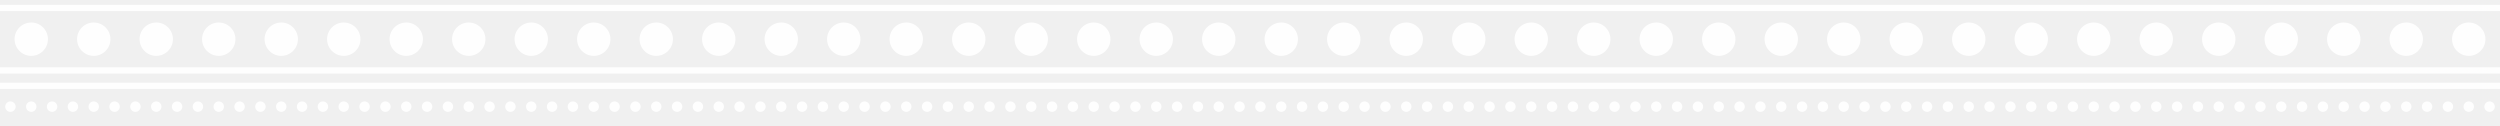
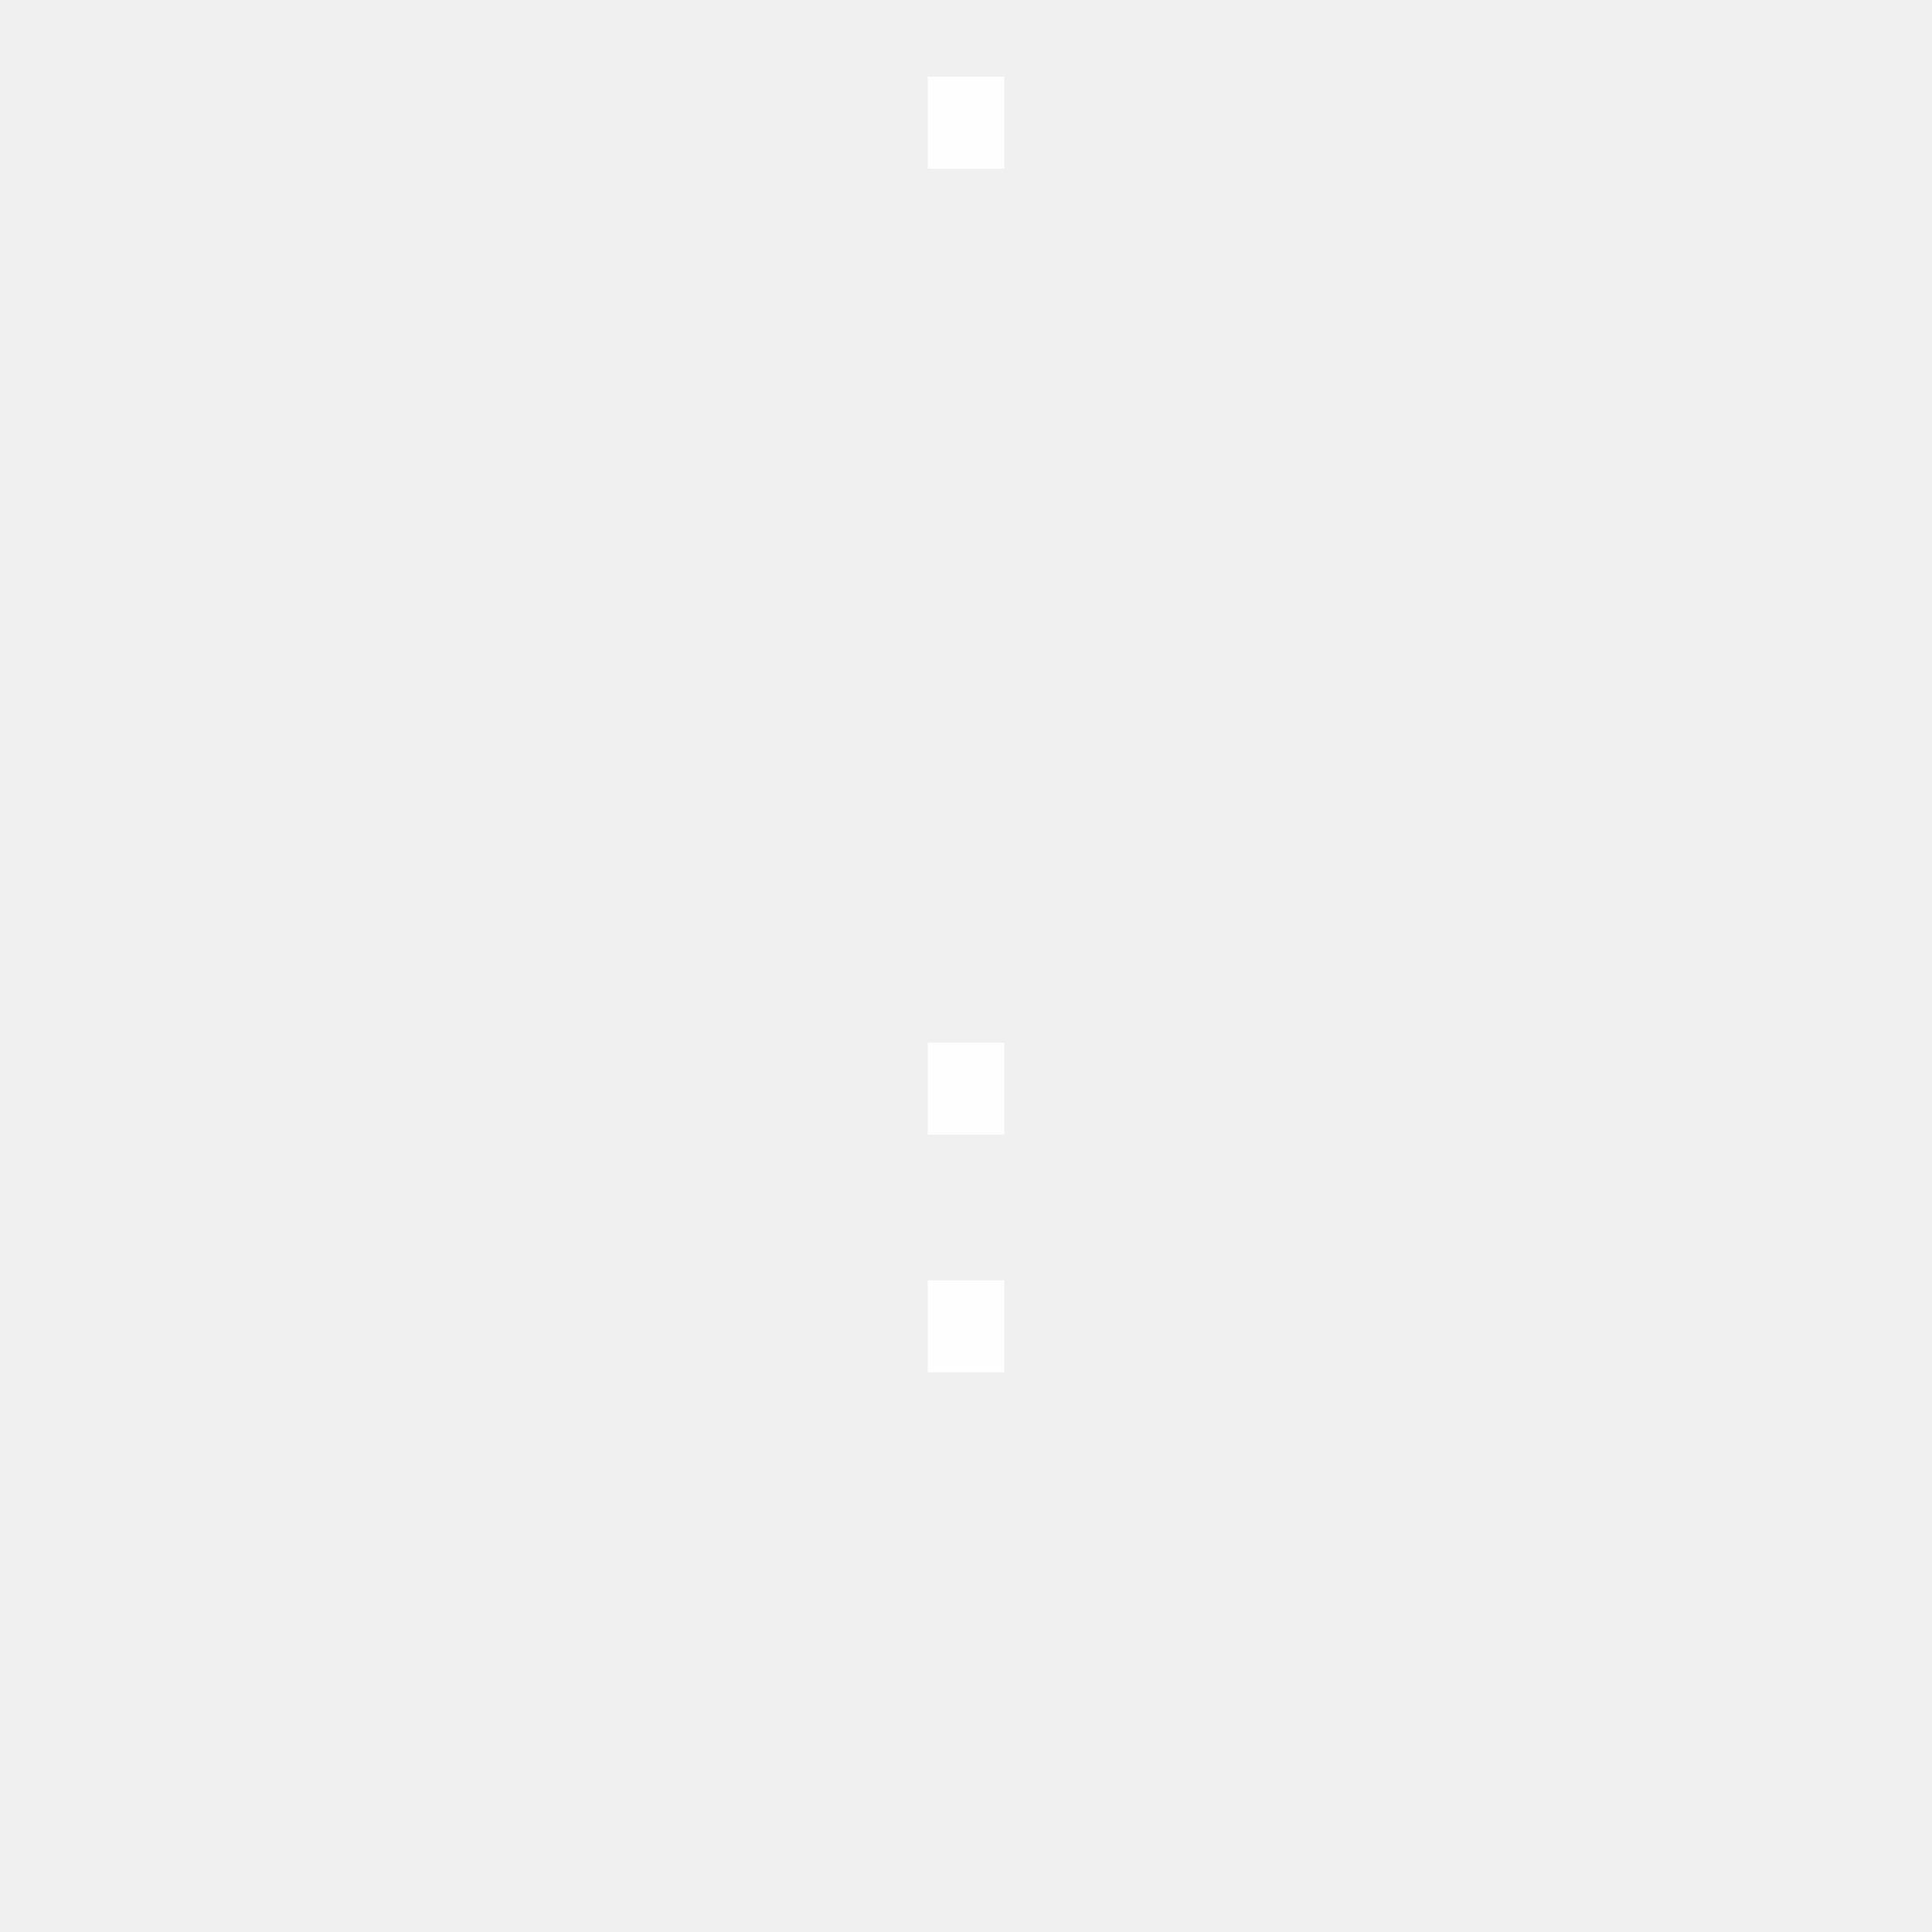
- <svg xmlns="http://www.w3.org/2000/svg" width="100%" height="25.2" viewBox="0 0 504 25.2" preserveAspectRatio="none" fill="none">
+ <svg xmlns="http://www.w3.org/2000/svg" width="100%" height="25.2" fill="none">
  <defs>
    <pattern id="aipan-dots-band" width="25.2" height="25.2" patternUnits="userSpaceOnUse">
-       <line x1="0" y1="1.6" x2="25.2" y2="1.6" stroke="#FFFFFF" stroke-width="1.25" stroke-opacity="0.95" />
+       <line x1="0" y1="1.6" x2="25.2" y2="1.6" stroke="#FFFFFF" stroke-width="1.2" stroke-opacity="0.95" />
      <circle cx="6.3" cy="7.9" r="3.36" fill="#FFFFFF" fill-opacity="0.95" />
      <circle cx="18.9" cy="7.9" r="3.36" fill="#FFFFFF" fill-opacity="0.95" />
-       <line x1="0" y1="14.2" x2="25.2" y2="14.2" stroke="#FFFFFF" stroke-width="1.25" stroke-opacity="0.95" />
-       <line x1="0" y1="17.3" x2="25.2" y2="17.3" stroke="#FFFFFF" stroke-width="1.25" stroke-opacity="0.95" />
+       <line x1="0" y1="14.2" x2="25.2" y2="14.2" stroke="#FFFFFF" stroke-width="1.2" stroke-opacity="0.95" />
+       <line x1="0" y1="17.3" x2="25.2" y2="17.3" stroke="#FFFFFF" stroke-width="1.2" stroke-opacity="0.95" />
      <circle cx="2.1" cy="21.5" r="1.05" fill="#FFFFFF" fill-opacity="0.95" />
      <circle cx="6.3" cy="21.5" r="1.05" fill="#FFFFFF" fill-opacity="0.95" />
      <circle cx="10.5" cy="21.5" r="1.05" fill="#FFFFFF" fill-opacity="0.95" />
      <circle cx="14.7" cy="21.5" r="1.05" fill="#FFFFFF" fill-opacity="0.95" />
      <circle cx="18.9" cy="21.5" r="1.05" fill="#FFFFFF" fill-opacity="0.95" />
      <circle cx="23.1" cy="21.5" r="1.05" fill="#FFFFFF" fill-opacity="0.95" />
    </pattern>
  </defs>
-   <rect width="100%" height="25.2" fill="url(#aipan-dots-band)" />
+   <rect width="100%" height="100%" fill="url(#aipan-dots-band)" />
</svg>
